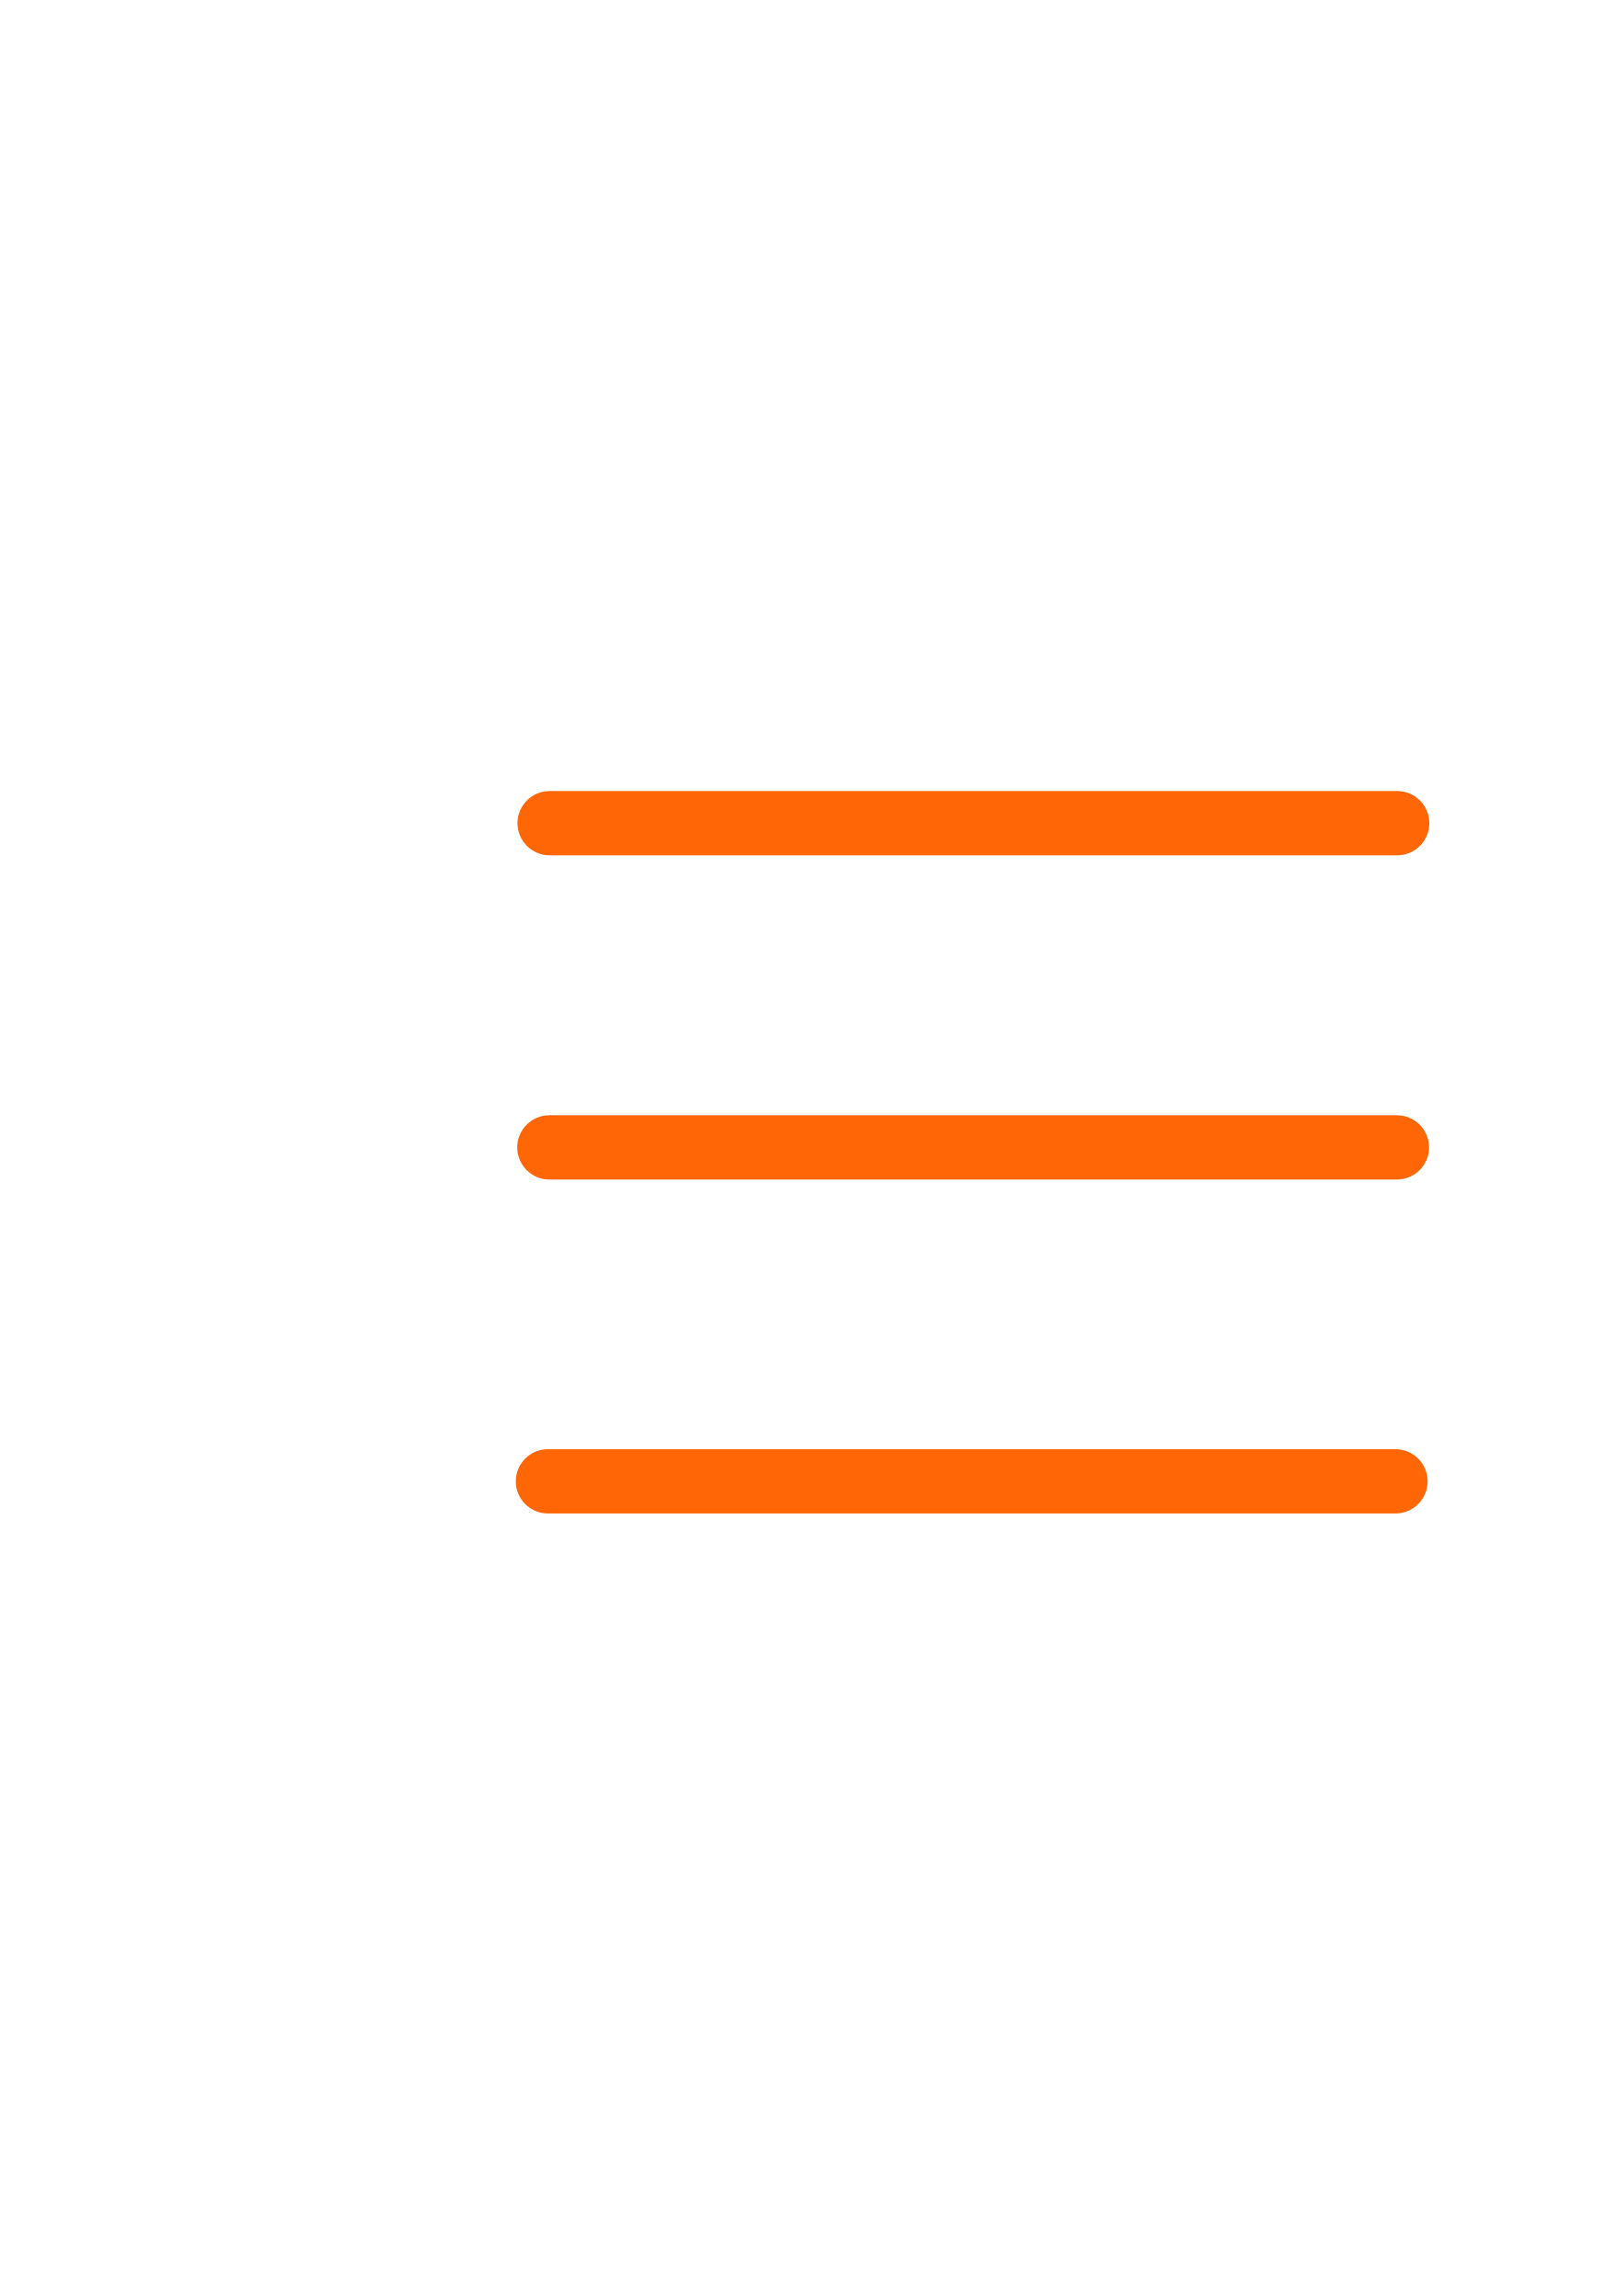
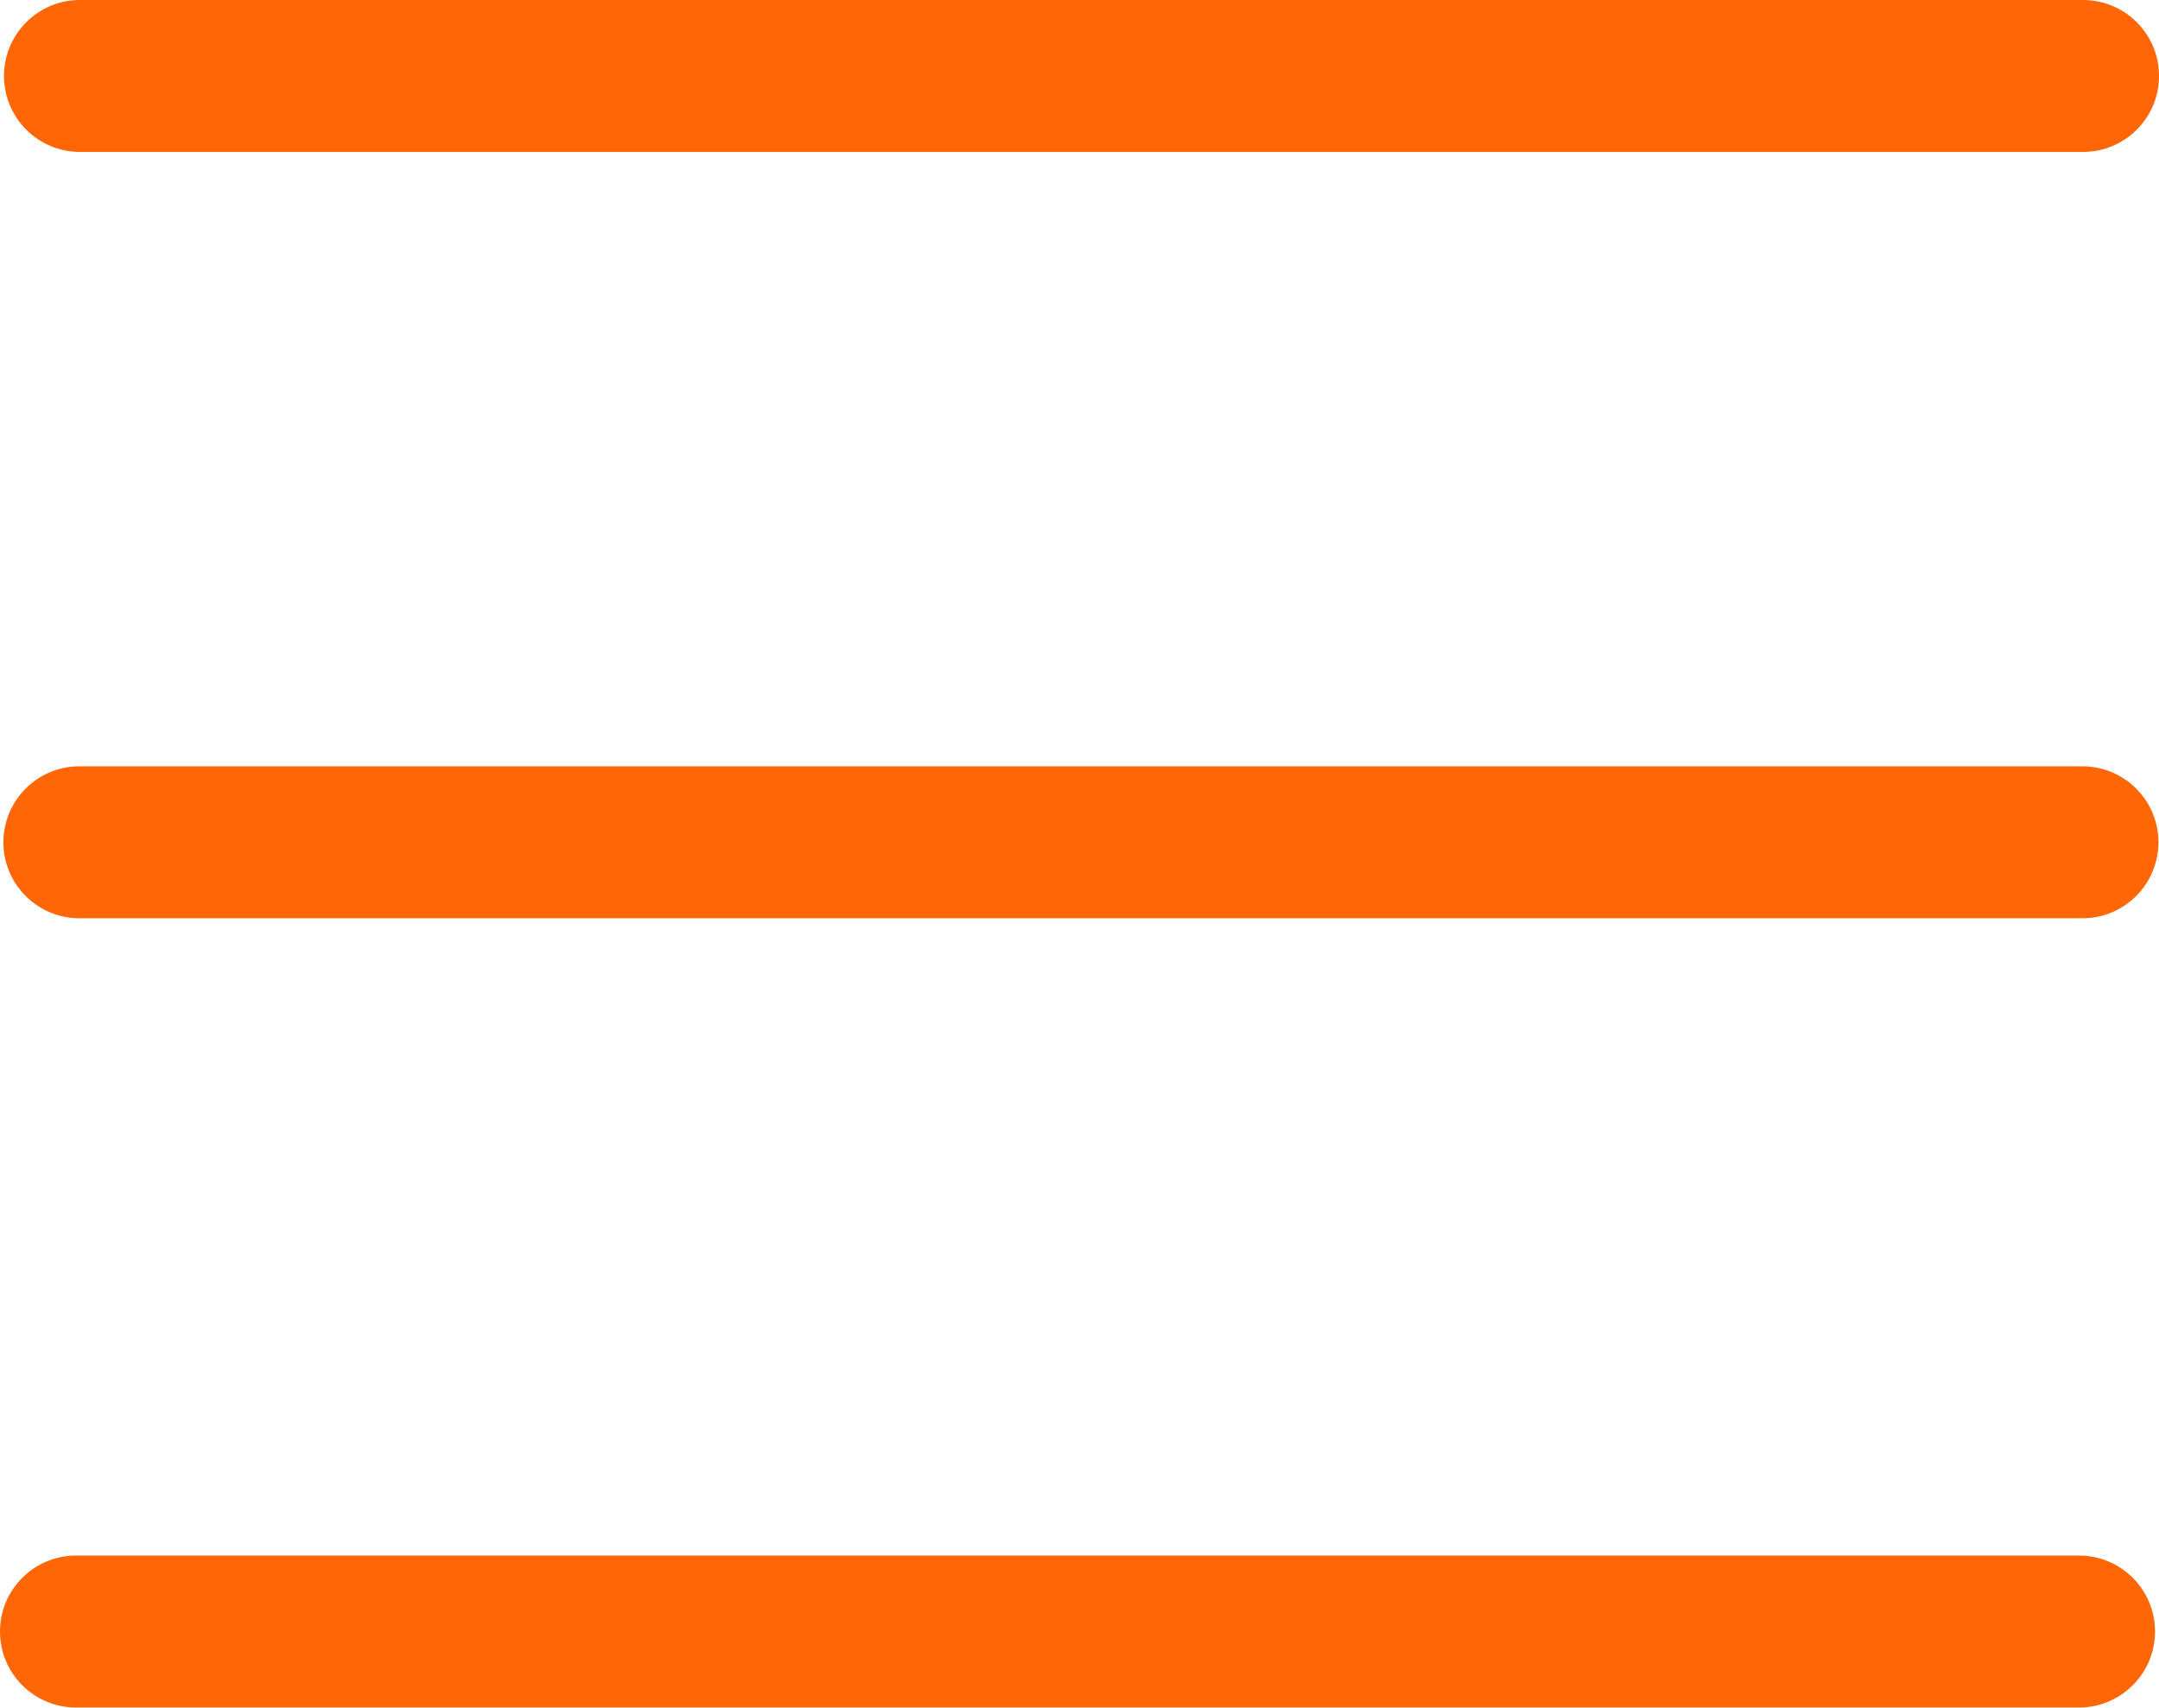
- <svg xmlns="http://www.w3.org/2000/svg" width="210mm" height="297mm" viewBox="0 0 210 297" version="1.1" id="svg8">
+ <svg xmlns="http://www.w3.org/2000/svg" width="118.147mm" height="93.451mm" viewBox="0 0 118.147 93.451" version="1.1" id="svg8">
  <defs id="defs2" />
-   <g id="layer1">
-     <g id="g4525">
+   <g id="layer1" transform="translate(-3.517555,-3.848847)">
+     <g id="g4525" transform="translate(-63.19353,-98.47659)">
      <rect ry="4.158" y="102.325" x="66.93" height="8.315" width="117.929" id="rect21" style="fill:#ff6605;fill-opacity:1;stroke:none;stroke-width:0.296;stroke-linecap:round;stroke-linejoin:round;stroke-miterlimit:4;stroke-dasharray:none;stroke-opacity:1" />
      <rect ry="4.158" y="144.266" x="66.897" height="8.315" width="117.929" id="rect21-4" style="fill:#ff6605;fill-opacity:1;stroke:none;stroke-width:0.296;stroke-linecap:round;stroke-linejoin:round;stroke-miterlimit:4;stroke-dasharray:none;stroke-opacity:1" />
      <rect ry="4.158" y="187.461" x="66.711" height="8.315" width="117.929" id="rect21-9" style="fill:#ff6605;fill-opacity:1;stroke:none;stroke-width:0.296;stroke-linecap:round;stroke-linejoin:round;stroke-miterlimit:4;stroke-dasharray:none;stroke-opacity:1" />
    </g>
  </g>
</svg>
